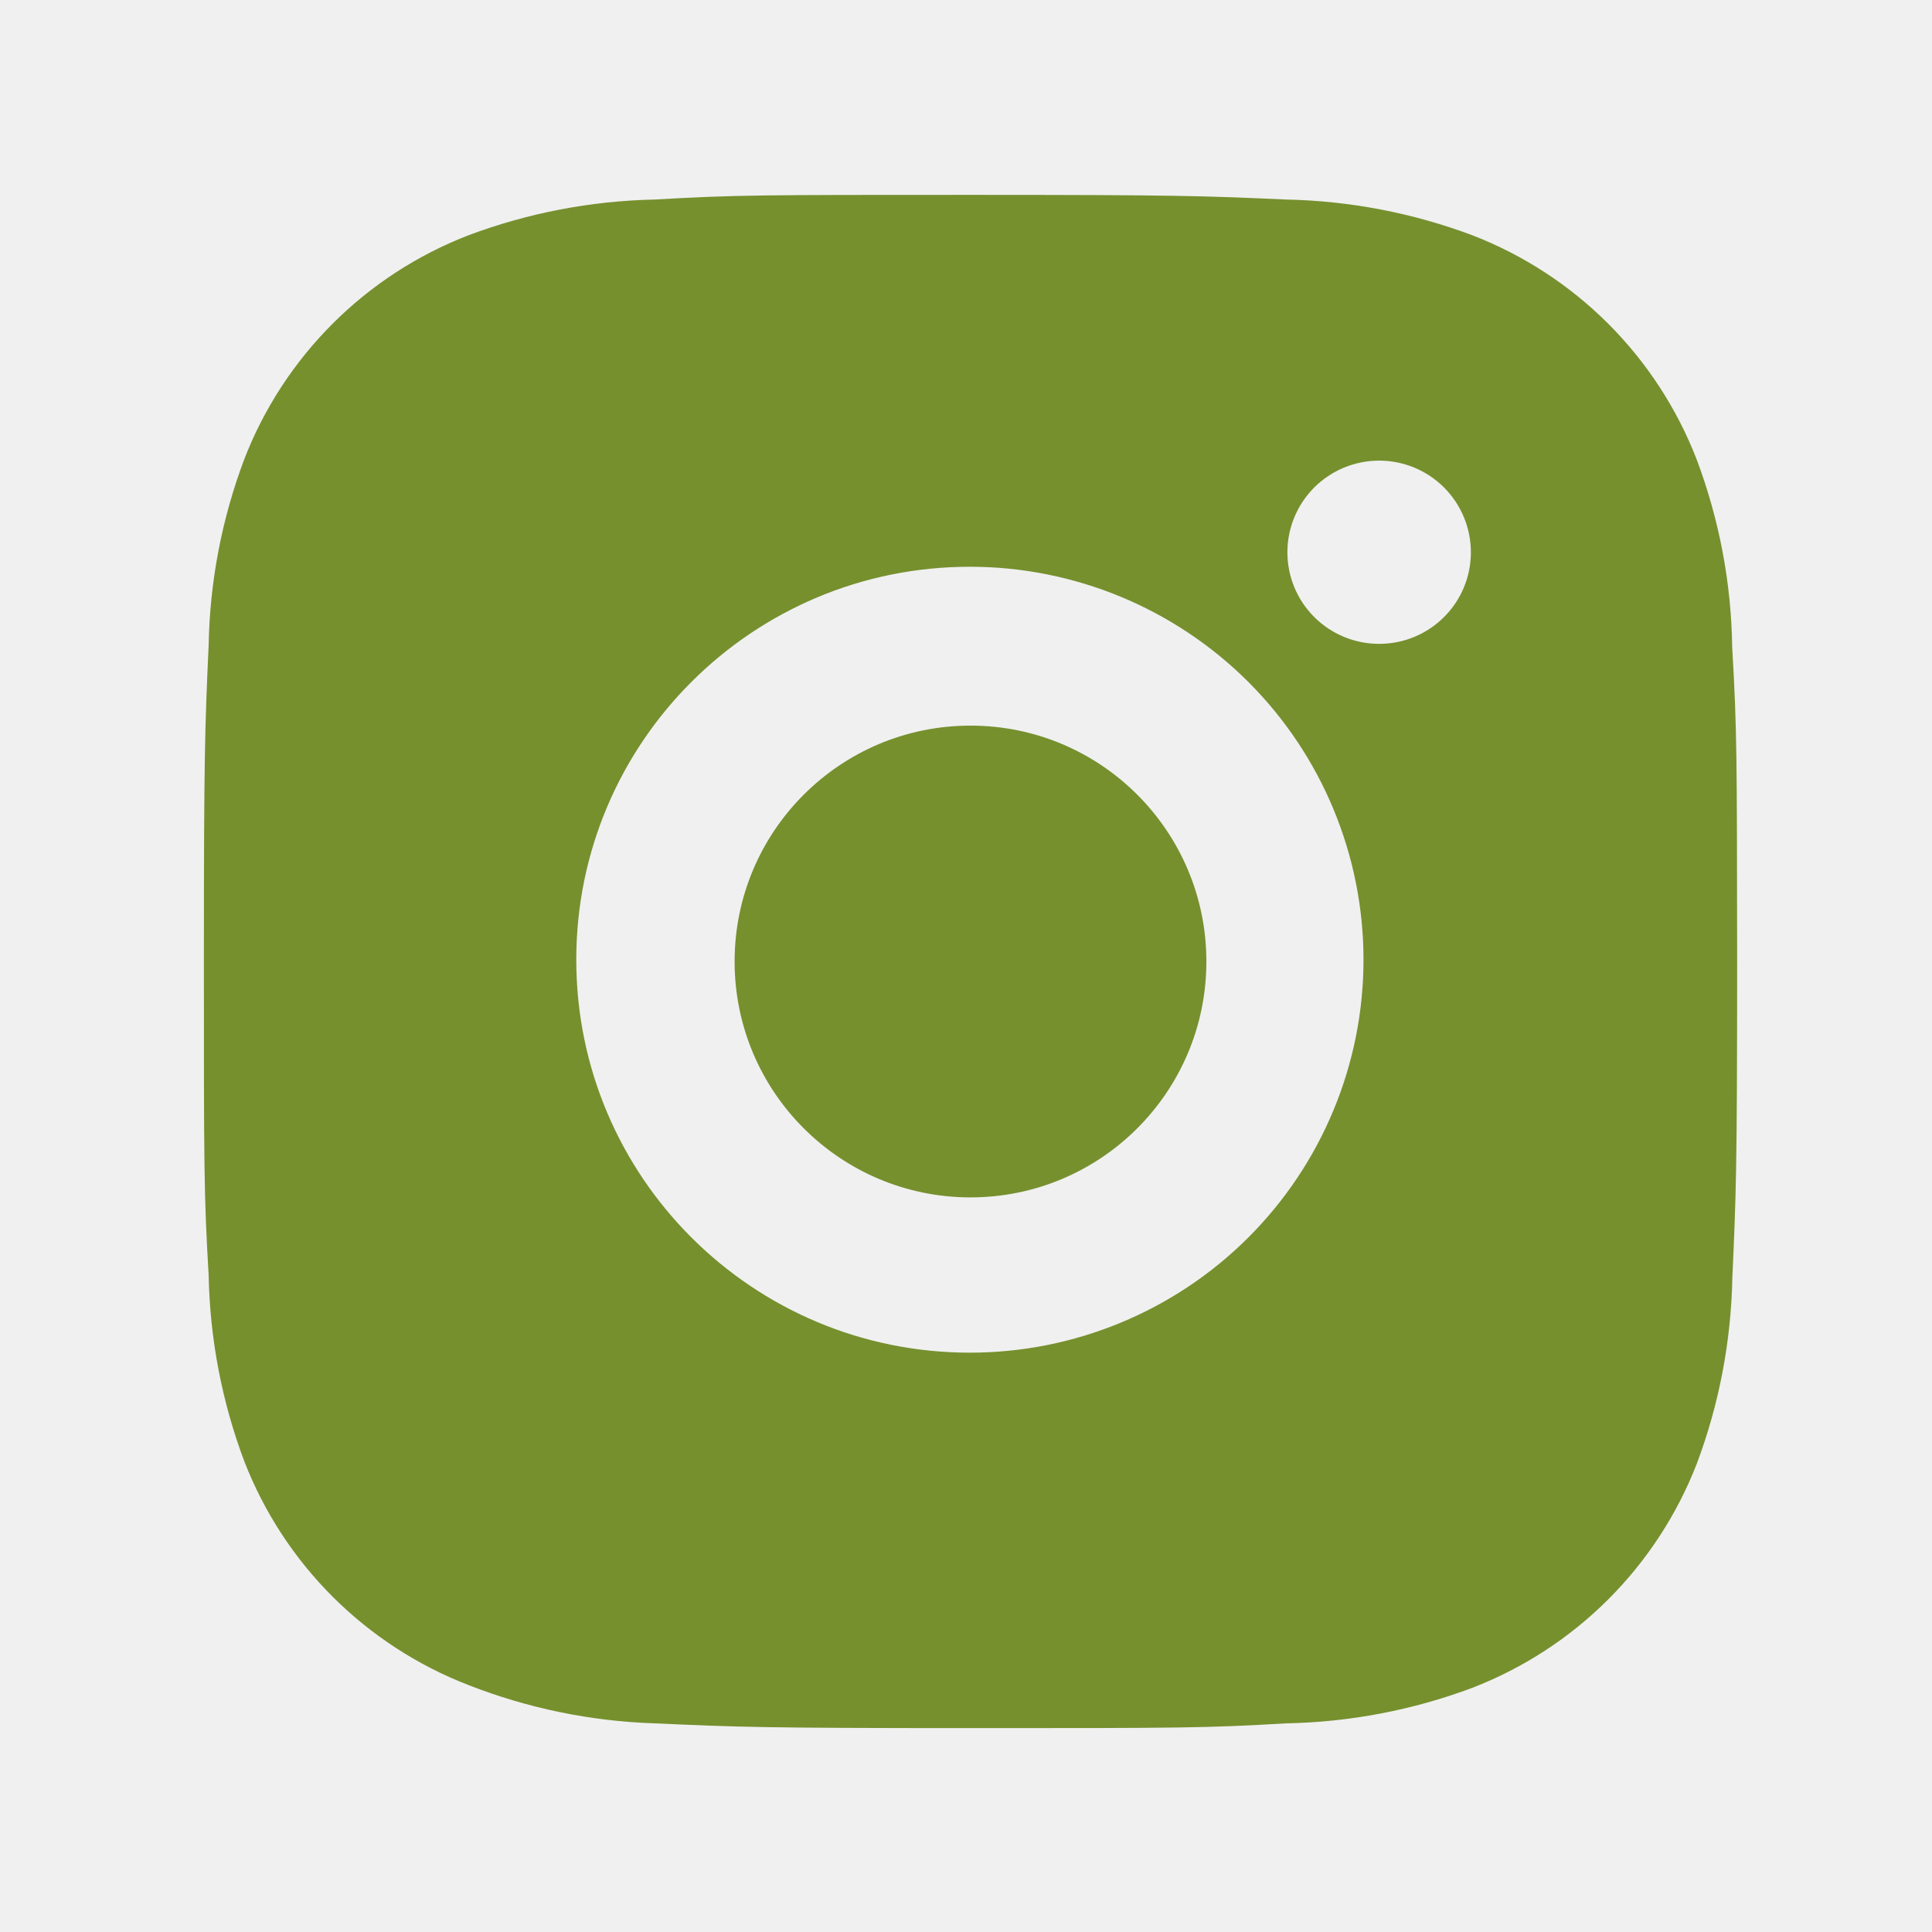
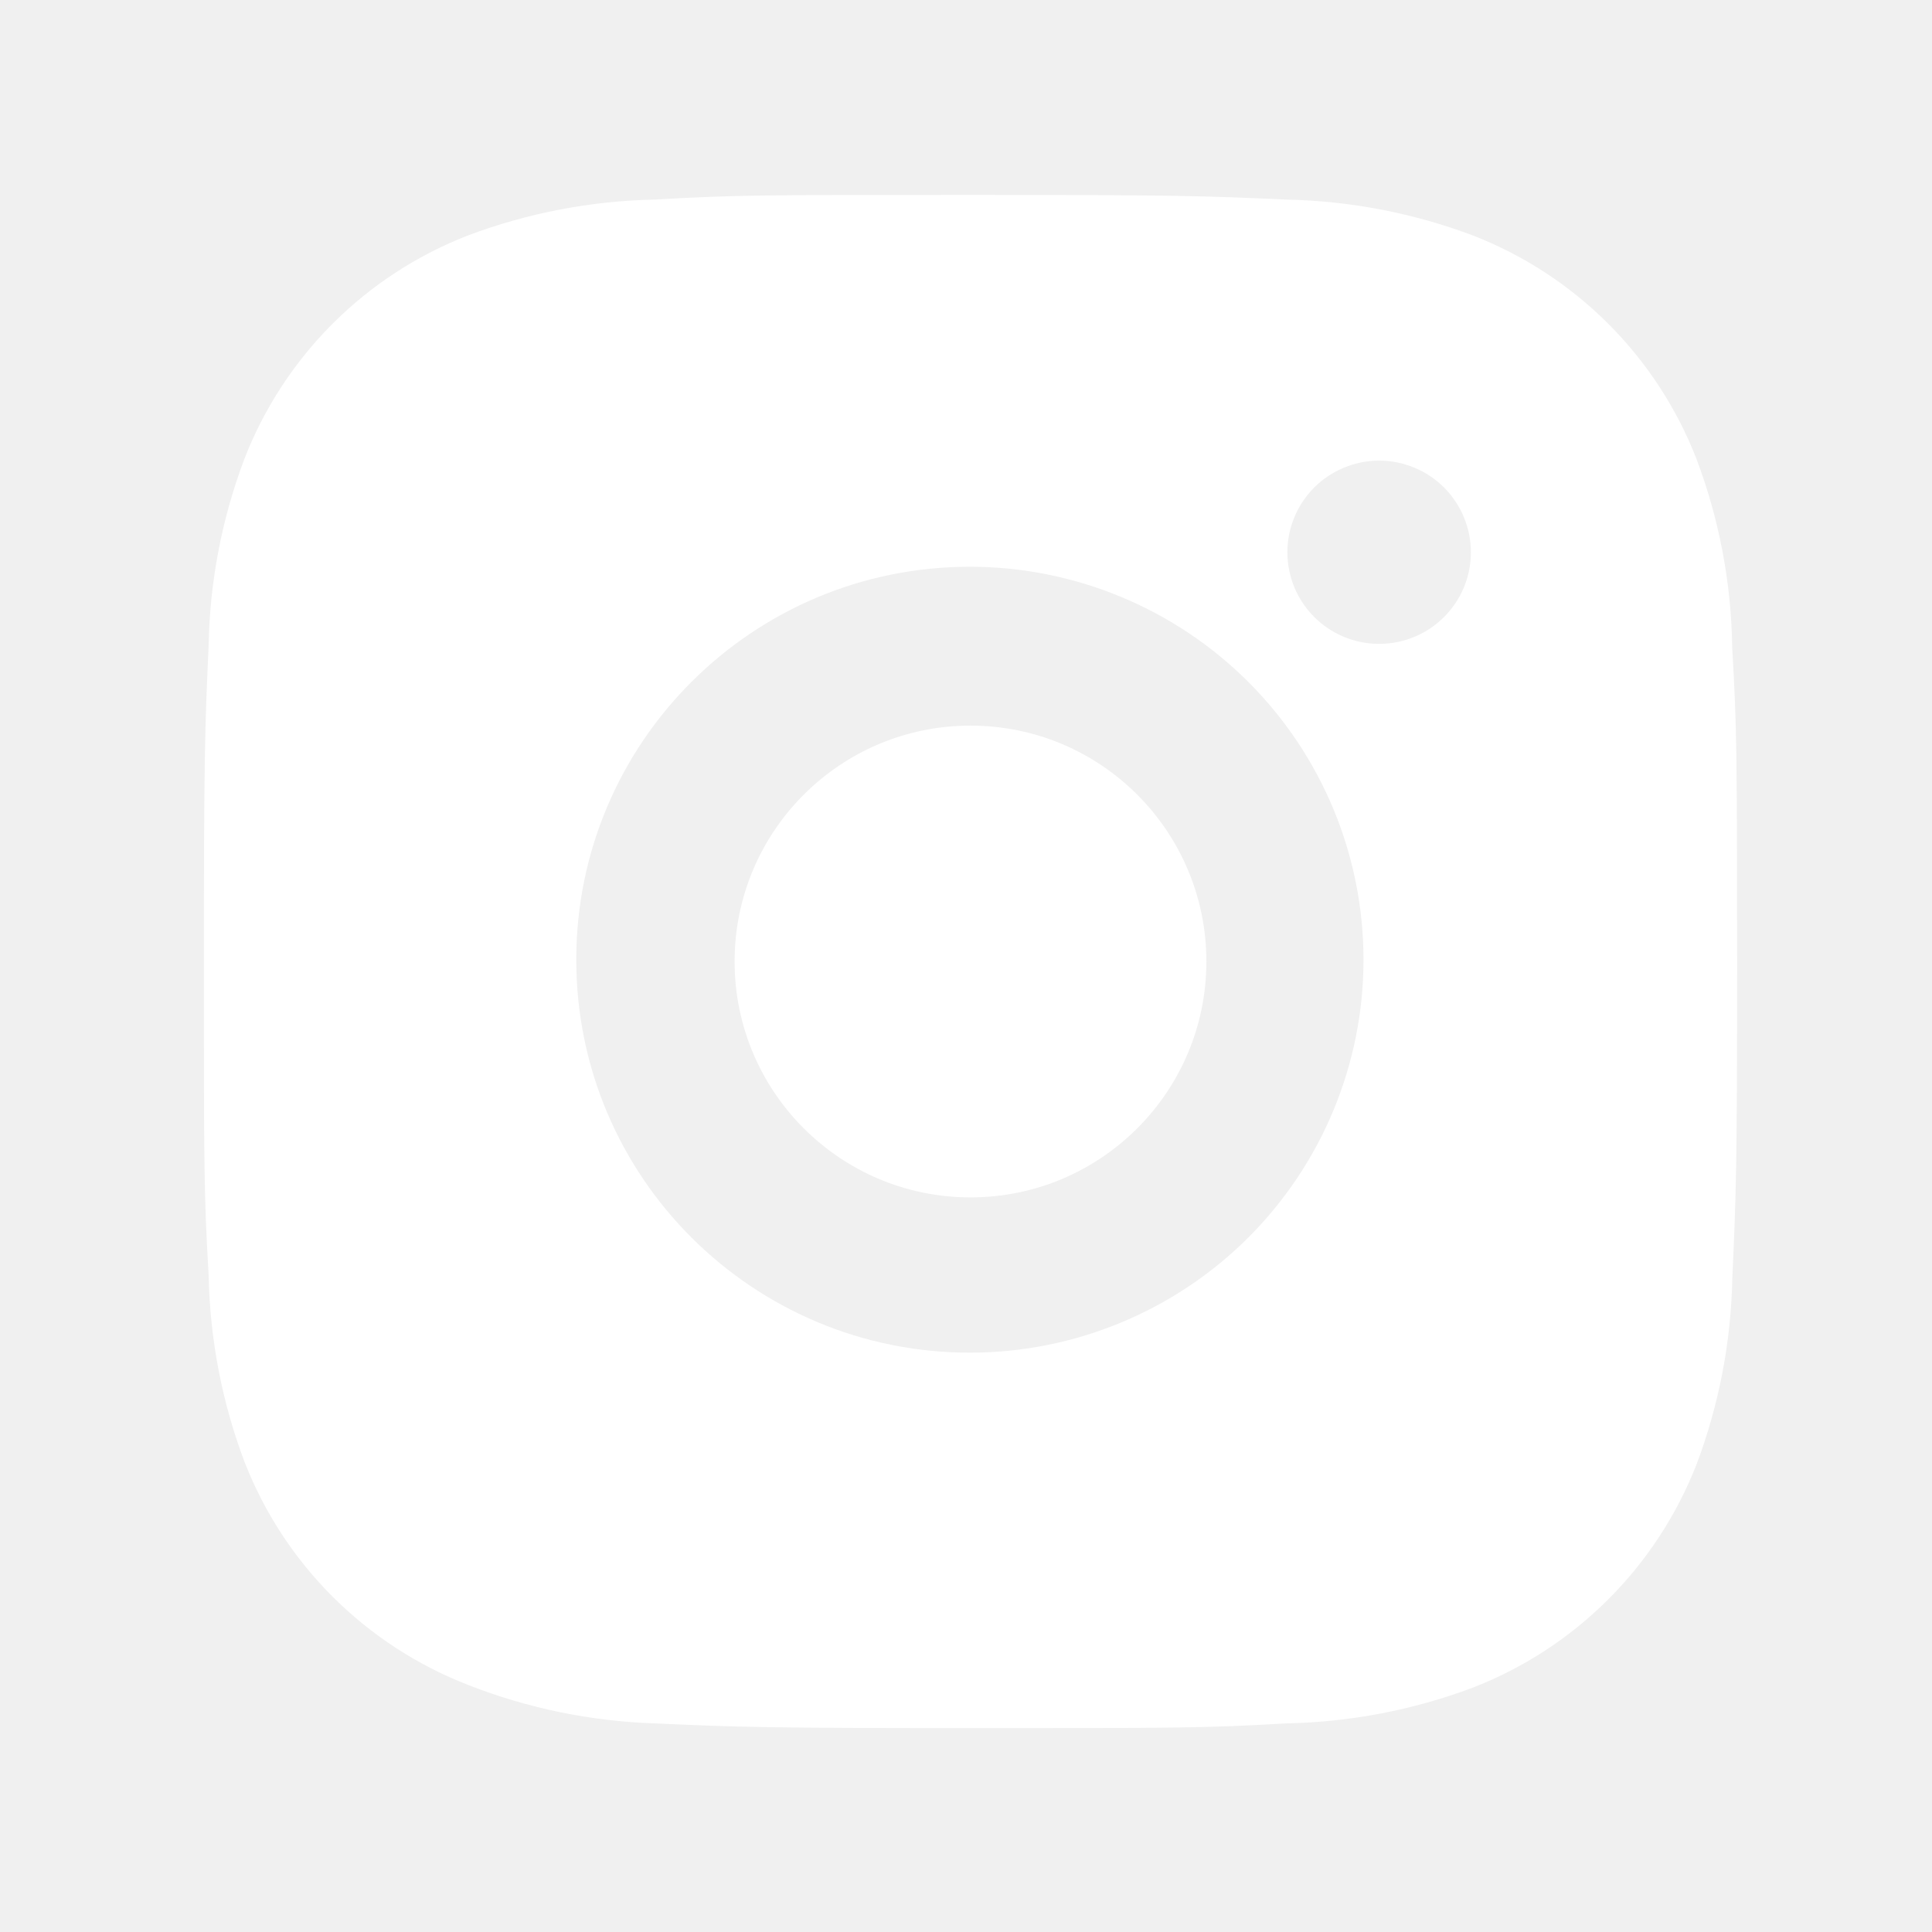
<svg xmlns="http://www.w3.org/2000/svg" width="43" height="43" viewBox="0 0 43 43" fill="none">
-   <path d="M38.553 14.41C38.534 12.977 38.265 11.558 37.759 10.217C37.32 9.086 36.649 8.059 35.79 7.201C34.931 6.344 33.902 5.674 32.769 5.236C31.443 4.739 30.043 4.47 28.627 4.441C26.804 4.36 26.226 4.337 21.598 4.337C16.971 4.337 16.378 4.337 14.568 4.441C13.152 4.471 11.752 4.739 10.427 5.236C9.294 5.674 8.265 6.343 7.406 7.201C6.547 8.059 5.876 9.086 5.438 10.217C4.939 11.54 4.67 12.938 4.644 14.351C4.562 16.173 4.538 16.75 4.538 21.37C4.538 25.989 4.538 26.58 4.644 28.388C4.672 29.803 4.939 31.2 5.438 32.526C5.877 33.657 6.548 34.684 7.407 35.541C8.267 36.398 9.296 37.067 10.429 37.505C11.751 38.022 13.151 38.31 14.57 38.356C16.395 38.438 16.973 38.462 21.6 38.462C26.228 38.462 26.821 38.462 28.631 38.356C30.046 38.329 31.447 38.061 32.773 37.564C33.906 37.125 34.934 36.456 35.793 35.598C36.652 34.74 37.323 33.713 37.763 32.583C38.261 31.258 38.528 29.862 38.556 28.445C38.638 26.625 38.663 26.048 38.663 21.426C38.659 16.806 38.659 16.22 38.553 14.41ZM21.587 30.106C16.747 30.106 12.826 26.192 12.826 21.36C12.826 16.528 16.747 12.614 21.587 12.614C23.91 12.614 26.139 13.536 27.782 15.176C29.424 16.816 30.347 19.041 30.347 21.36C30.347 23.68 29.424 25.904 27.782 27.544C26.139 29.185 23.91 30.106 21.587 30.106ZM30.696 14.33C30.428 14.33 30.162 14.278 29.914 14.175C29.666 14.073 29.441 13.923 29.251 13.733C29.061 13.544 28.911 13.319 28.808 13.071C28.706 12.824 28.653 12.559 28.653 12.291C28.653 12.023 28.706 11.758 28.809 11.511C28.911 11.263 29.062 11.039 29.251 10.849C29.441 10.66 29.666 10.51 29.914 10.407C30.162 10.305 30.427 10.252 30.695 10.252C30.963 10.252 31.229 10.305 31.477 10.407C31.724 10.51 31.949 10.66 32.139 10.849C32.328 11.039 32.479 11.263 32.581 11.511C32.684 11.758 32.737 12.023 32.737 12.291C32.737 13.418 31.824 14.33 30.696 14.33Z" fill="#76902E" />
-   <path d="M21.6 26.65C24.5 26.65 26.85 24.299 26.85 21.4C26.85 18.5 24.5 16.15 21.6 16.15C18.701 16.15 16.35 18.5 16.35 21.4C16.35 24.299 18.701 26.65 21.6 26.65Z" fill="#76902E" />
+   <path d="M38.553 14.41C38.534 12.977 38.265 11.558 37.759 10.217C37.32 9.086 36.649 8.059 35.79 7.201C34.931 6.344 33.902 5.674 32.769 5.236C31.443 4.739 30.043 4.471 28.627 4.442C26.804 4.36 26.226 4.338 21.598 4.338C16.971 4.338 16.378 4.338 14.568 4.442C13.152 4.471 11.752 4.739 10.427 5.236C9.294 5.674 8.265 6.343 7.406 7.201C6.547 8.059 5.876 9.086 5.438 10.217C4.939 11.54 4.67 12.938 4.644 14.351C4.562 16.173 4.538 16.75 4.538 21.37C4.538 25.99 4.538 26.58 4.644 28.389C4.672 29.804 4.939 31.2 5.438 32.526C5.877 33.657 6.548 34.684 7.407 35.541C8.267 36.398 9.296 37.067 10.429 37.505C11.751 38.022 13.151 38.31 14.57 38.357C16.395 38.438 16.973 38.462 21.6 38.462C26.228 38.462 26.821 38.462 28.631 38.357C30.046 38.329 31.447 38.061 32.773 37.564C33.906 37.125 34.934 36.456 35.793 35.598C36.652 34.74 37.323 33.713 37.763 32.583C38.261 31.258 38.528 29.862 38.556 28.445C38.638 26.625 38.663 26.048 38.663 21.427C38.659 16.807 38.659 16.22 38.553 14.41ZM21.587 30.106C16.747 30.106 12.826 26.192 12.826 21.36C12.826 16.529 16.747 12.614 21.587 12.614C23.91 12.614 26.139 13.536 27.782 15.176C29.424 16.816 30.347 19.041 30.347 21.36C30.347 23.68 29.424 25.904 27.782 27.545C26.139 29.185 23.91 30.106 21.587 30.106ZM30.696 14.33C30.428 14.331 30.162 14.278 29.914 14.175C29.666 14.073 29.441 13.923 29.251 13.733C29.061 13.544 28.911 13.319 28.808 13.072C28.706 12.824 28.653 12.559 28.653 12.291C28.653 12.023 28.706 11.758 28.809 11.511C28.911 11.263 29.062 11.039 29.251 10.849C29.441 10.66 29.666 10.51 29.914 10.408C30.162 10.305 30.427 10.252 30.695 10.252C30.963 10.252 31.229 10.305 31.477 10.408C31.724 10.51 31.949 10.66 32.139 10.849C32.328 11.039 32.479 11.263 32.581 11.511C32.684 11.758 32.737 12.023 32.737 12.291C32.737 13.418 31.824 14.33 30.696 14.33Z" fill="white" />
+   <path d="M21.6 26.65C24.5 26.65 26.85 24.299 26.85 21.4C26.85 18.5 24.5 16.15 21.6 16.15C18.701 16.15 16.35 18.5 16.35 21.4C16.35 24.299 18.701 26.65 21.6 26.65Z" fill="white" />
</svg>
